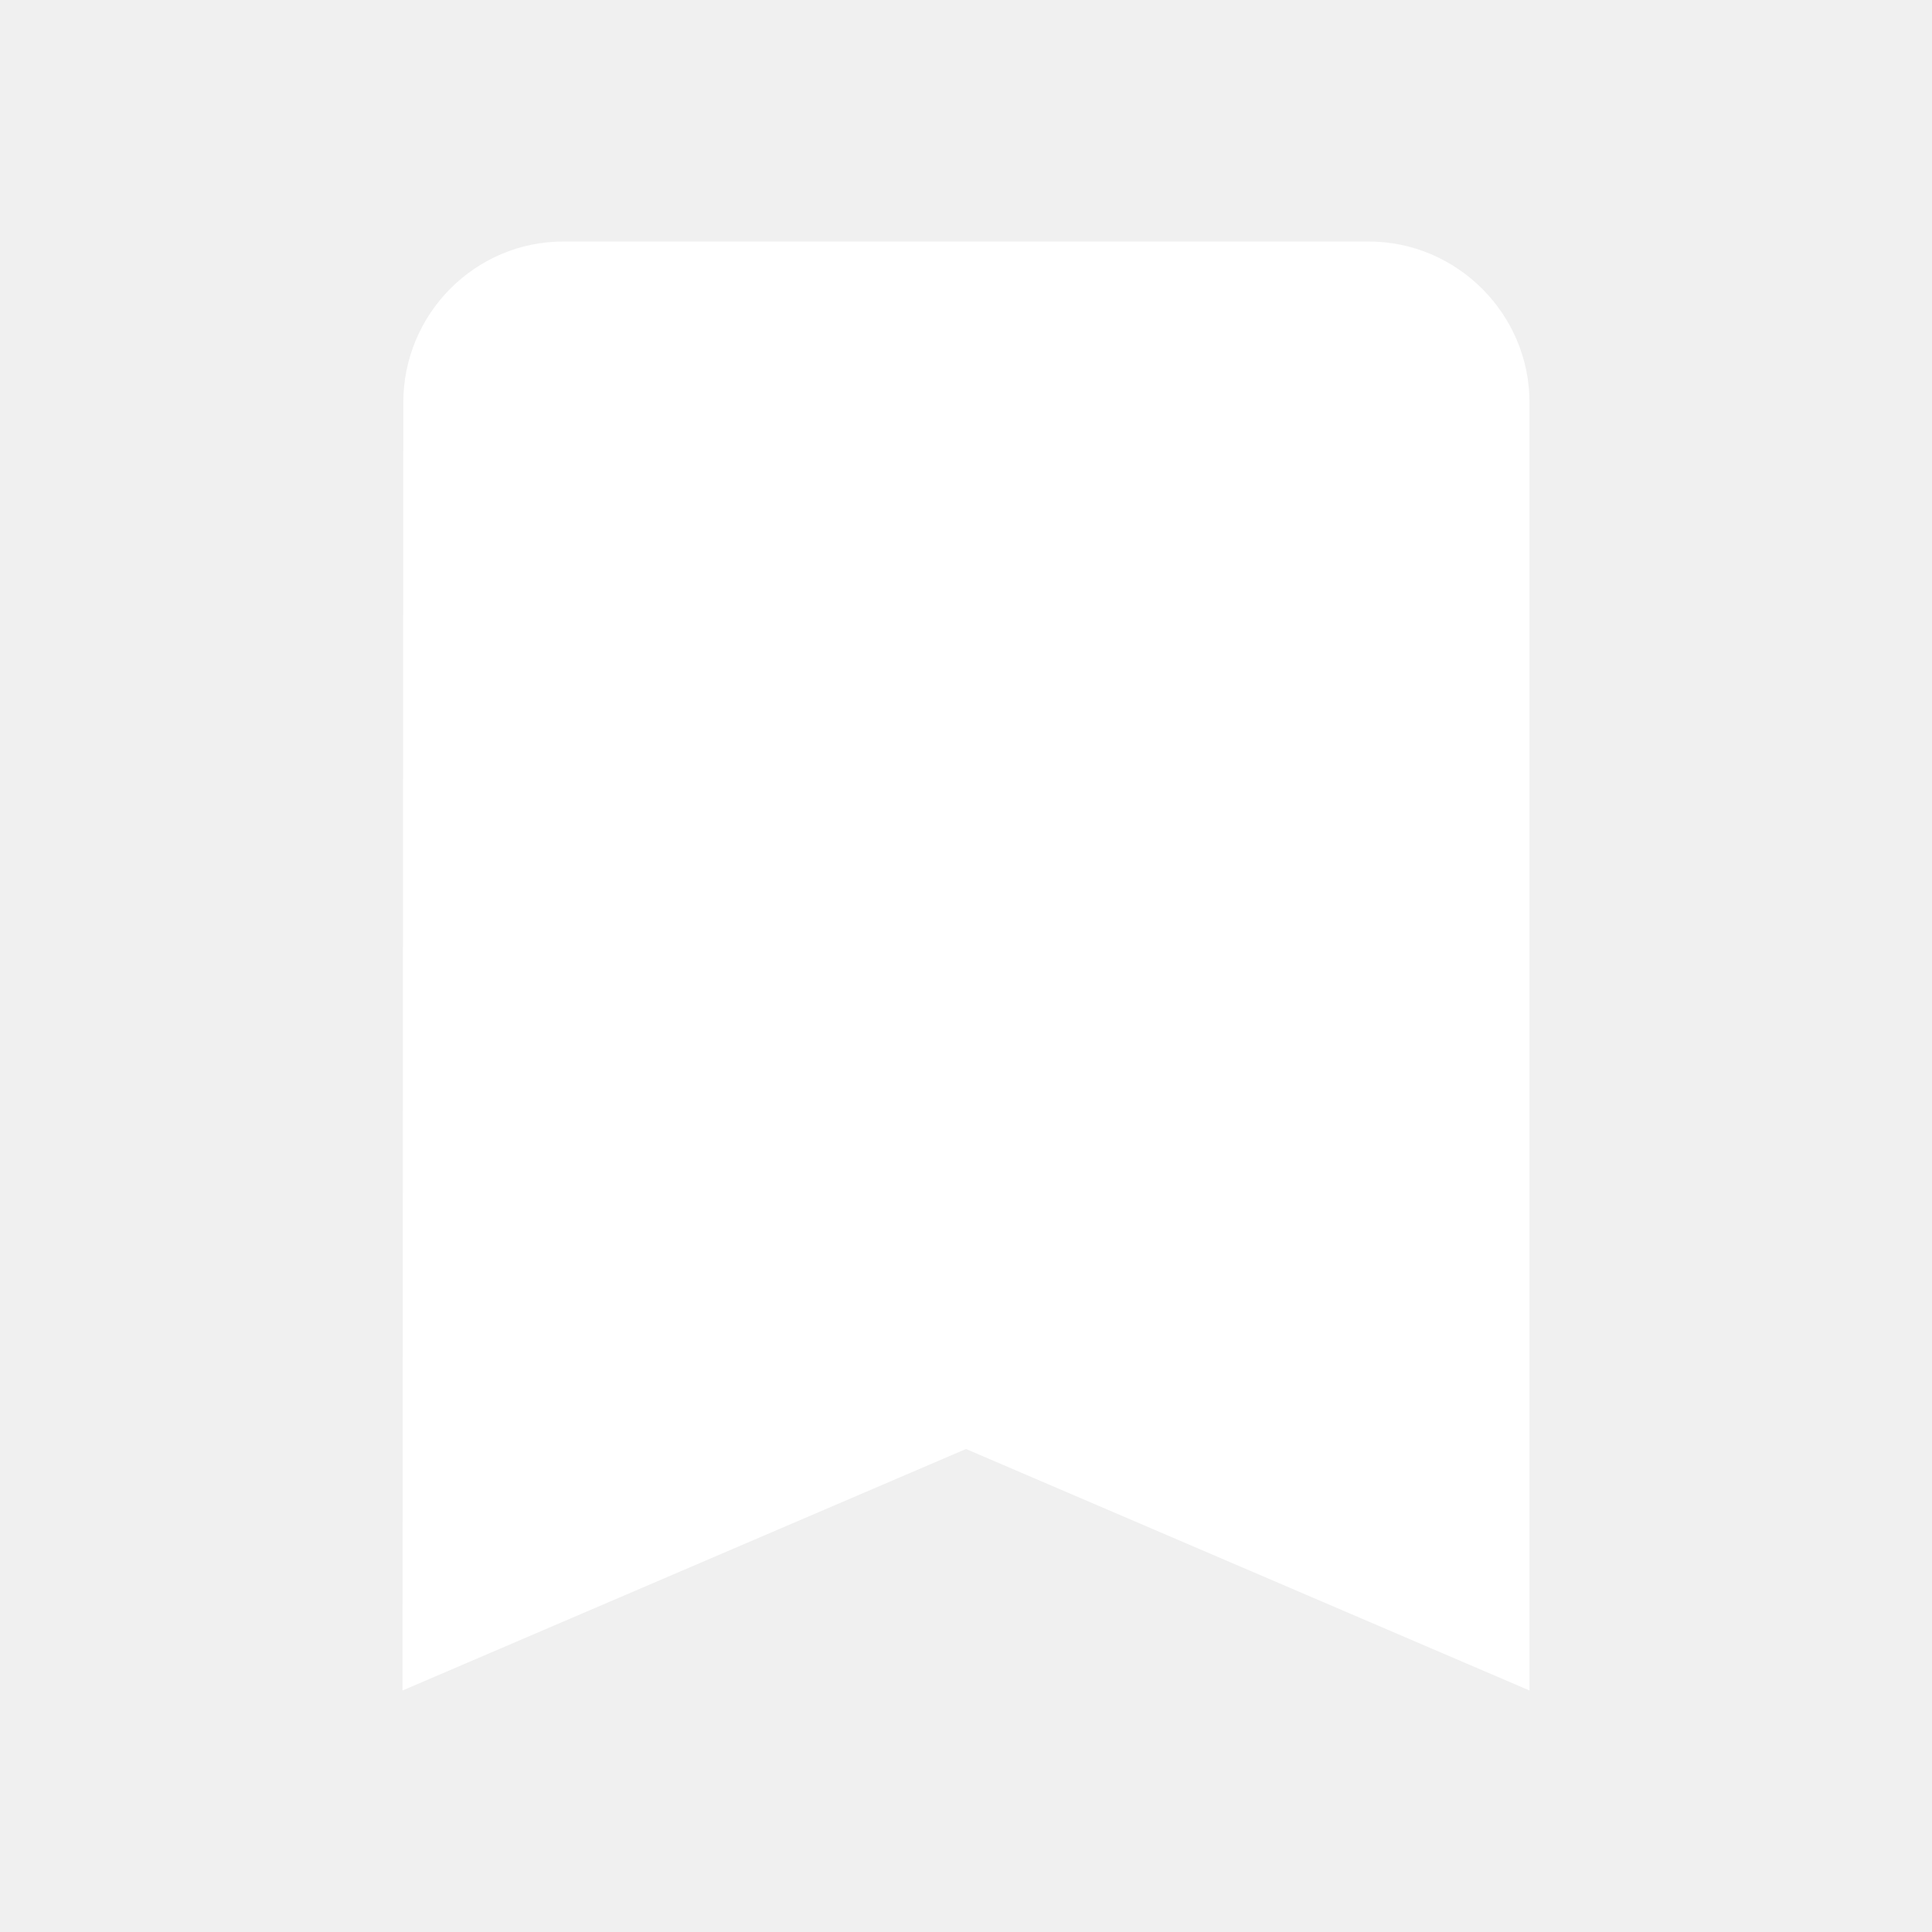
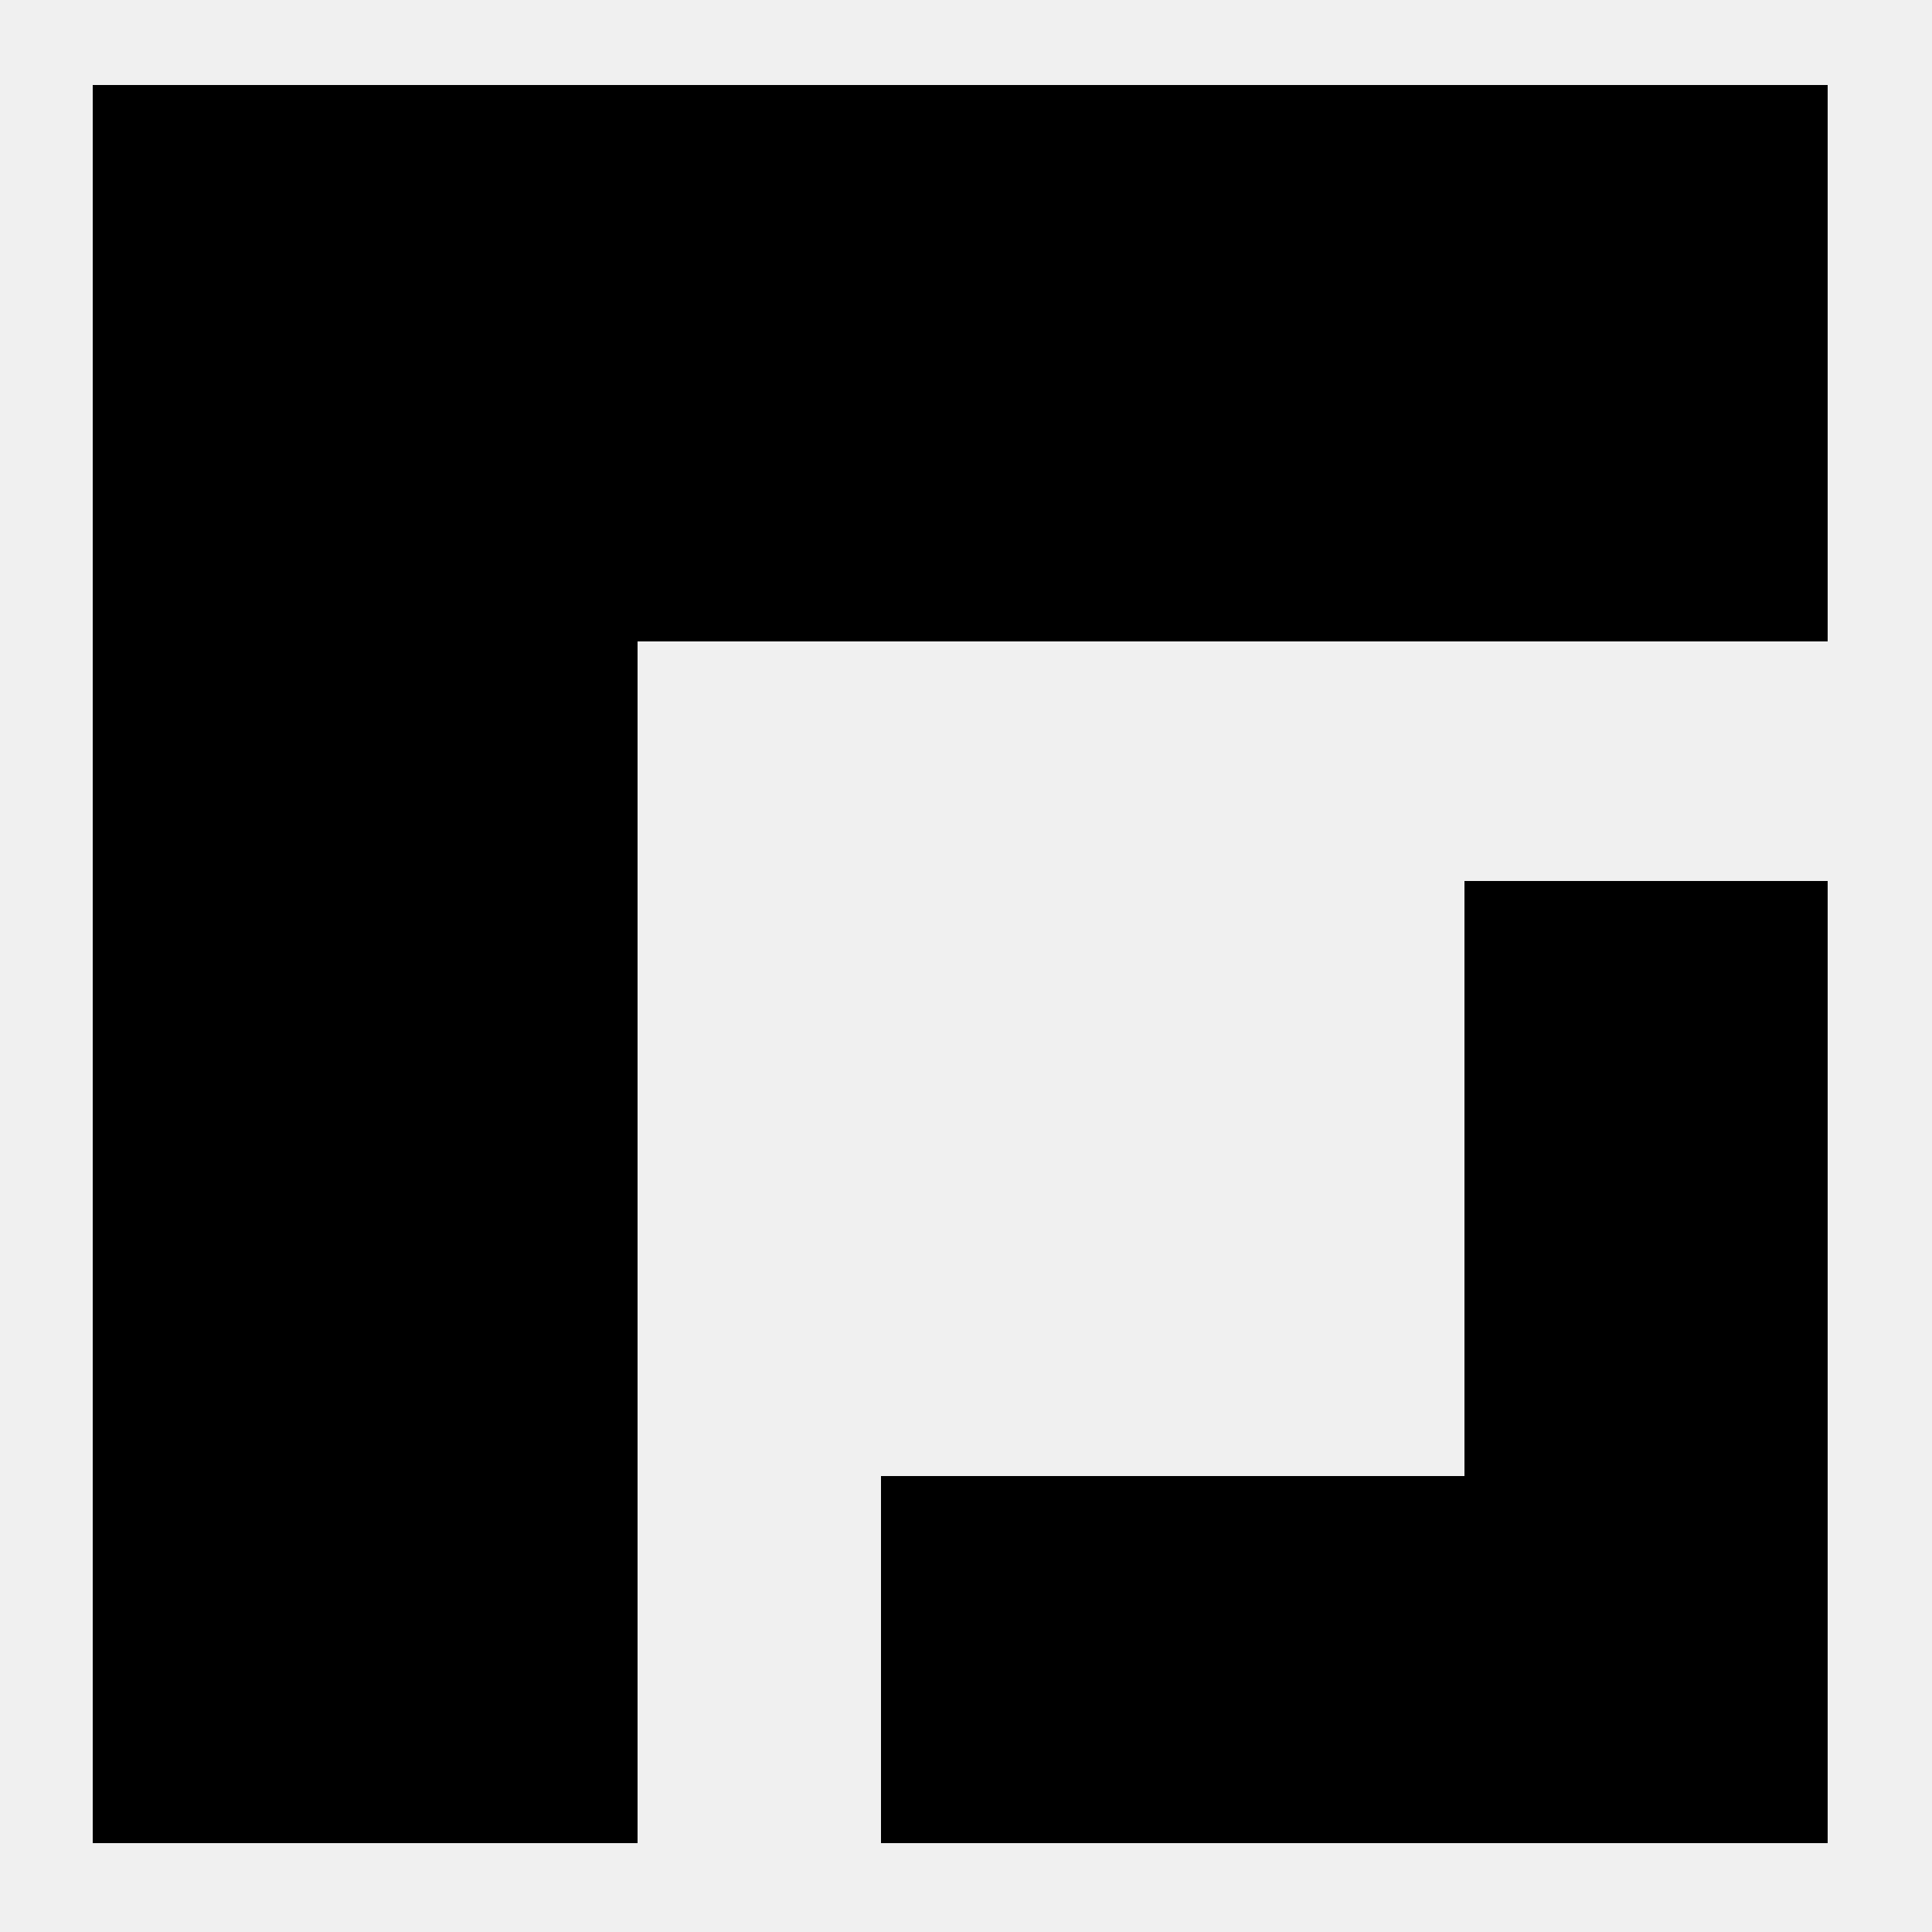
- <svg xmlns="http://www.w3.org/2000/svg" fill="#ffffff" height="24" viewBox="0 0 24 24" width="24">
-   <path d="M17 3H7c-1.1 0-1.99.9-1.99 2L5 21l7-3 7 3V5c0-1.1-.9-2-2-2z" />
-   <path d="M0 0h24v24H0z" fill="none" />
+ <svg xmlns="http://www.w3.org/2000/svg" version="1.0" width="500pt" height="500pt" viewBox="0 0 500 500" preserveAspectRatio="xMidYMid meet">
+   <g transform="translate(0,500) scale(0.1,-0.1)" fill="#000000" stroke="none">
+     <path d="M240 2505 l0 -2275 705 0 705 0 0 1555 0 1555 1540 0 1540 0 0 720 0 720 -2245 0 -2245 0 0 -2275z" />
+     <path d="M3790 1950 l0 -770 -755 0 -755 0 0 -475 0 -475 1225 0 1225 0 0 1245 0 1245 -470 0 -470 0 0 -770z" />
+   </g>
</svg>
